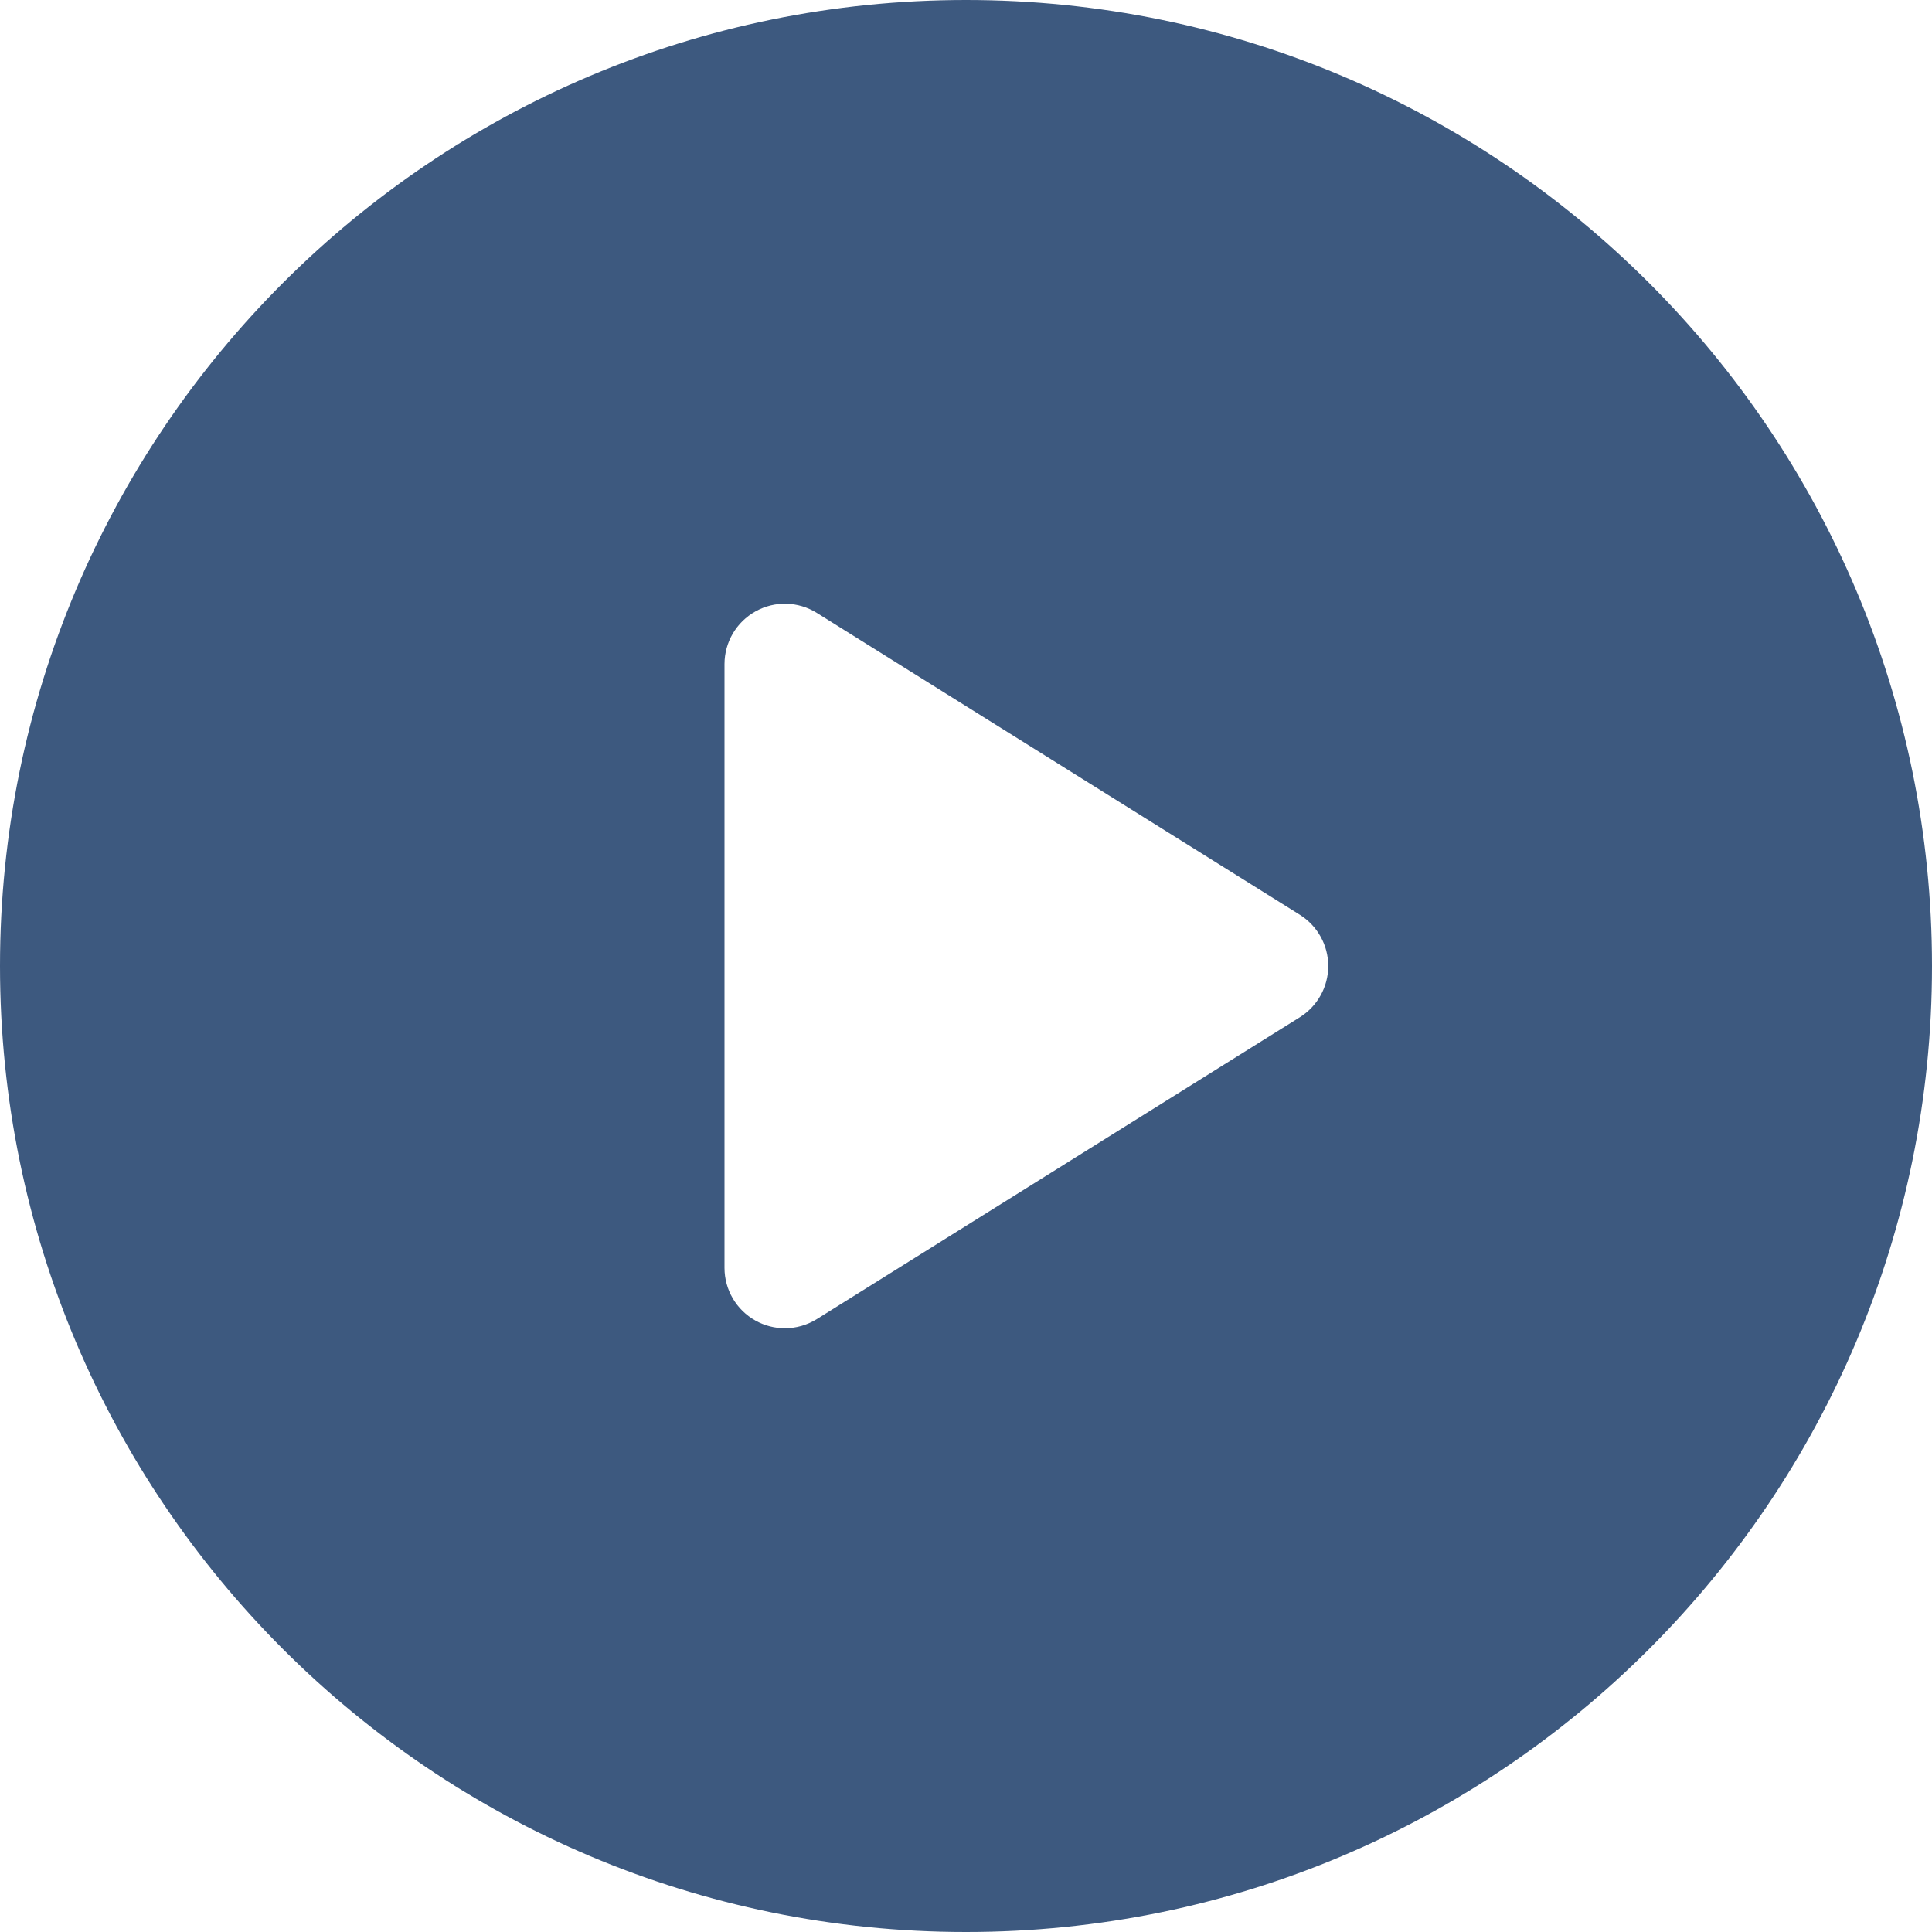
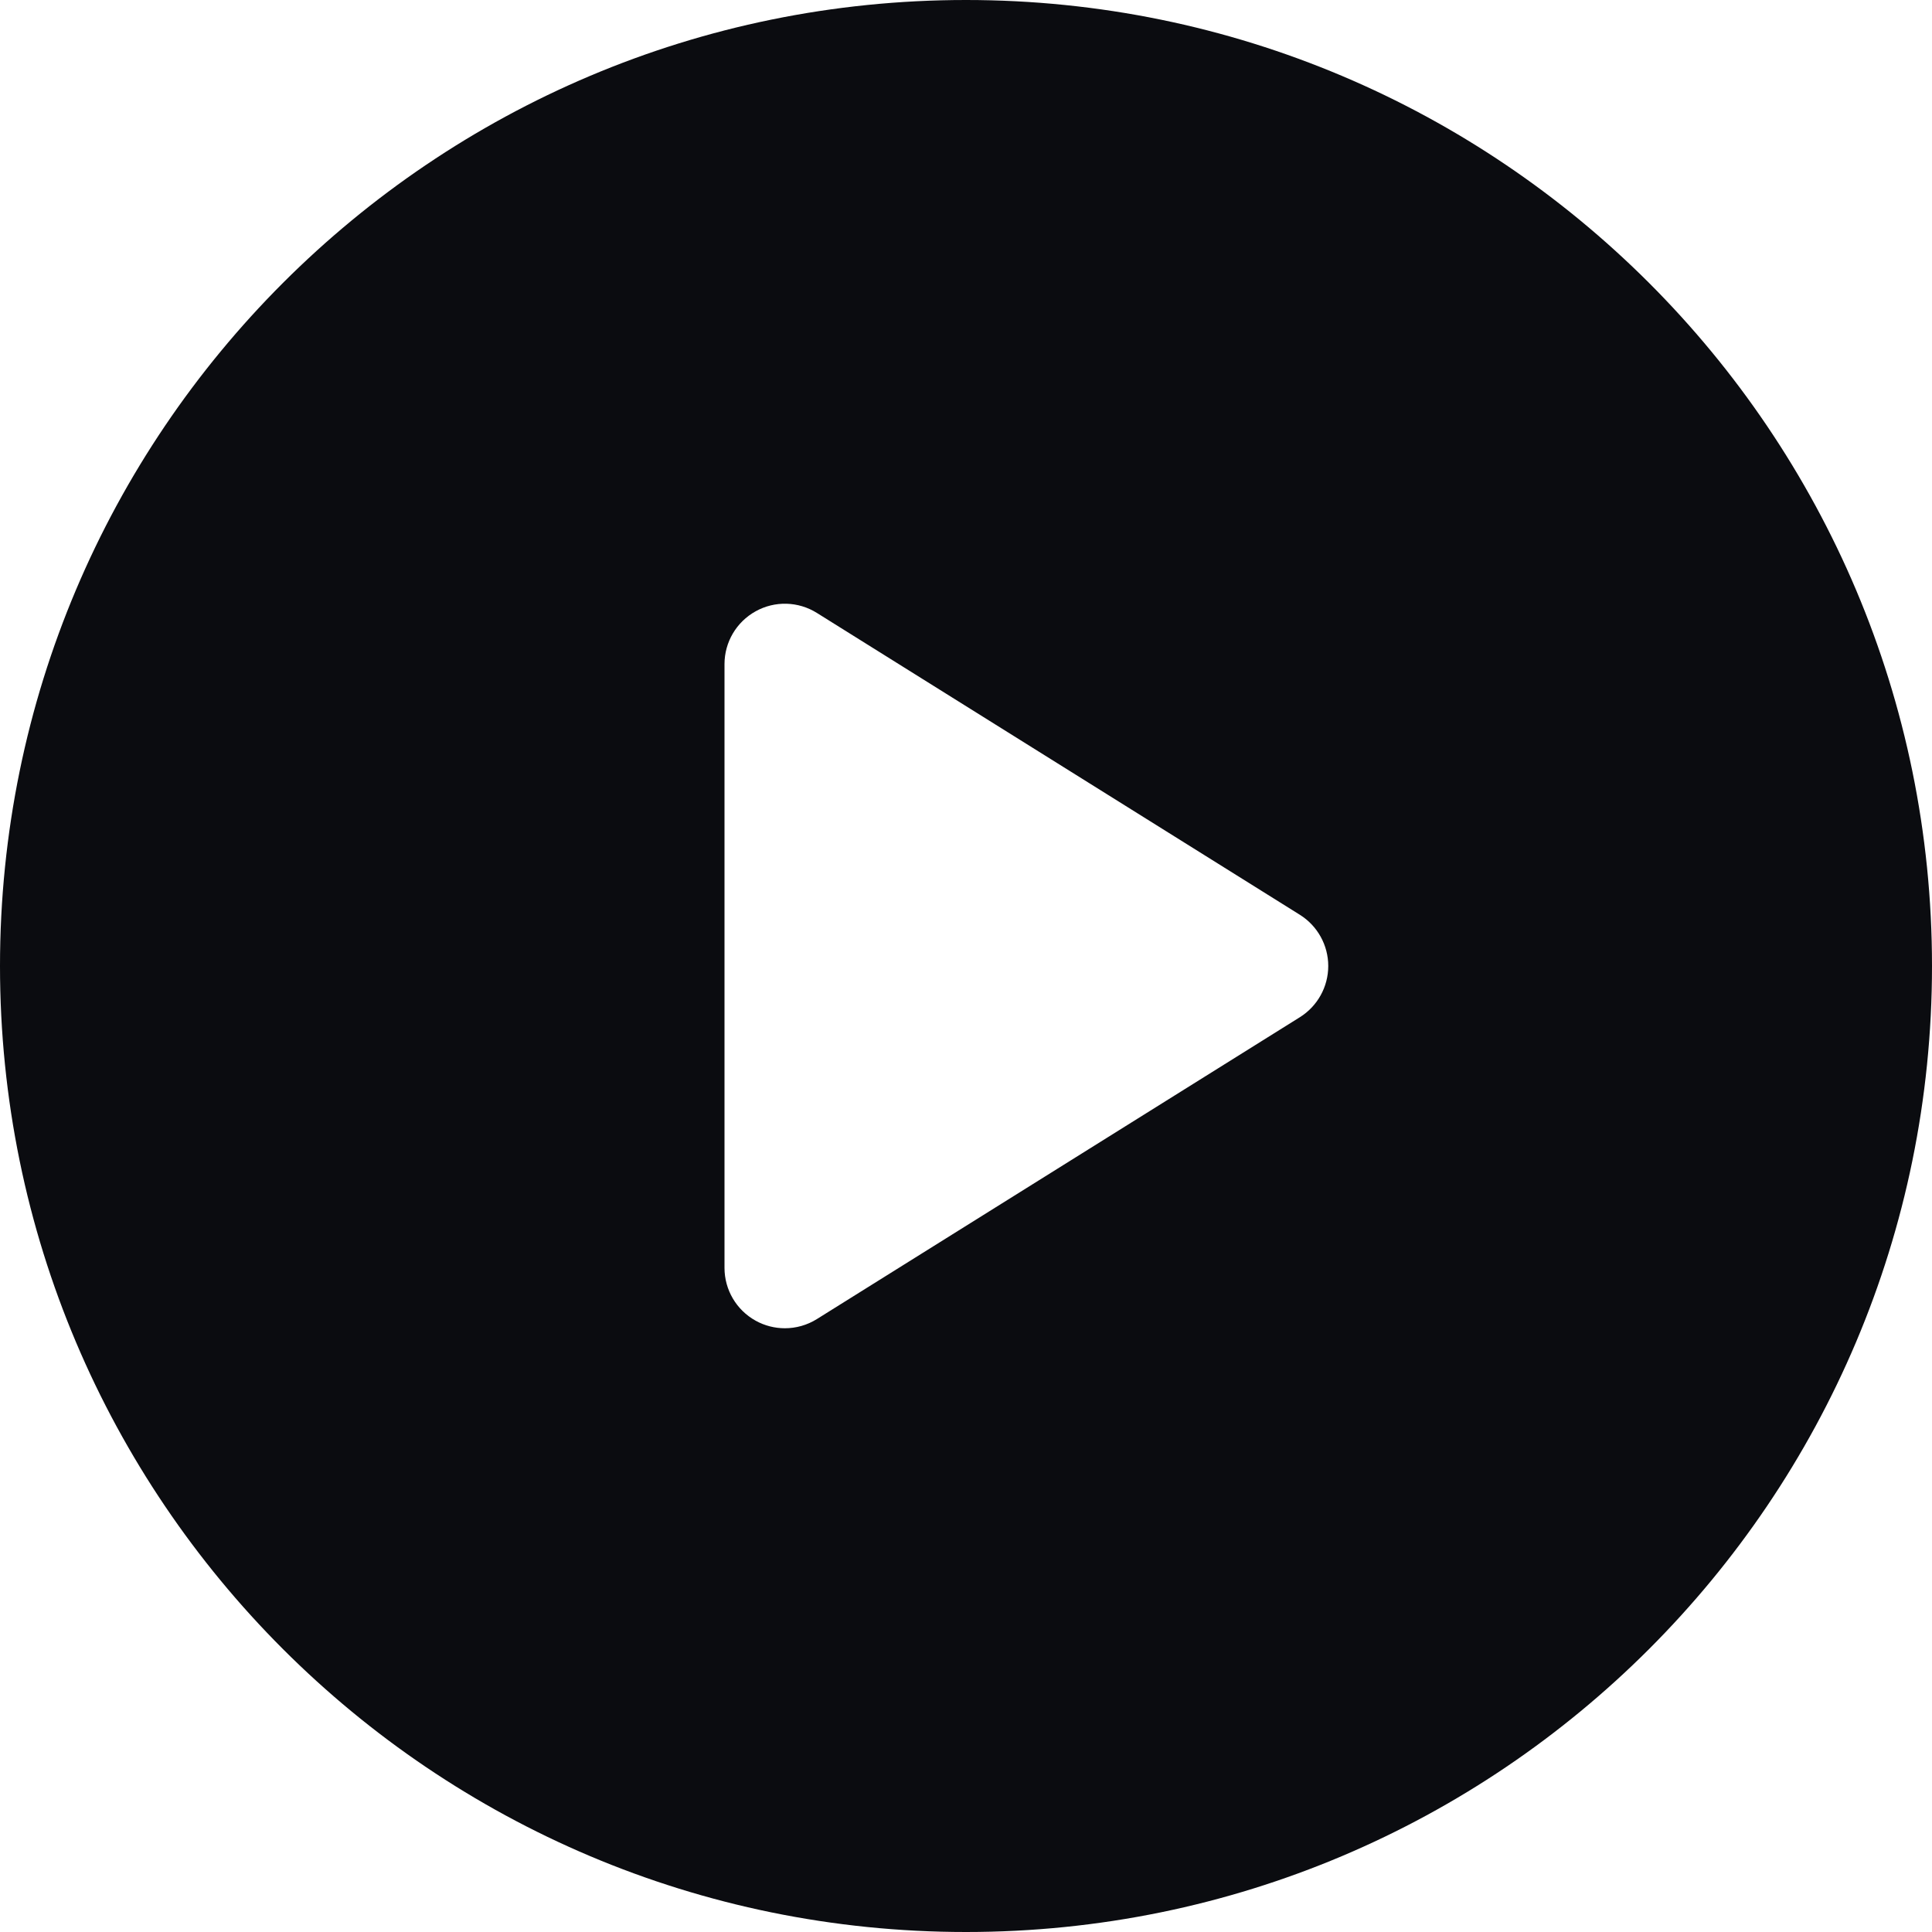
- <svg xmlns="http://www.w3.org/2000/svg" fill="#3d597f" version="1.1" id="Capa_1" x="0px" y="0px" viewBox="0 0 512 512" style="enable-background:new 0 0 512 512;" xml:space="preserve">
+ <svg xmlns="http://www.w3.org/2000/svg" fill="#0b0c10" version="1.1" id="Capa_1" x="0px" y="0px" viewBox="0 0 512 512" style="enable-background:new 0 0 512 512;" xml:space="preserve">
  <path d="M256,0C114.617,0,0,114.615,0,256s114.617,256,256,256s256-114.615,256-256S397.383,0,256,0z M344.48,269.57l-128,80  c-2.59,1.617-5.535,2.43-8.48,2.43c-2.668,0-5.34-0.664-7.758-2.008C195.156,347.172,192,341.82,192,336V176  c0-5.82,3.156-11.172,8.242-13.992c5.086-2.836,11.305-2.664,16.238,0.422l128,80c4.676,2.93,7.52,8.055,7.52,13.57  S349.156,266.641,344.48,269.57z" />
  <g>
</g>
  <g>
</g>
  <g>
</g>
  <g>
</g>
  <g>
</g>
  <g>
</g>
  <g>
</g>
  <g>
</g>
  <g>
</g>
  <g>
</g>
  <g>
</g>
  <g>
</g>
  <g>
</g>
  <g>
</g>
  <g>
</g>
</svg>
